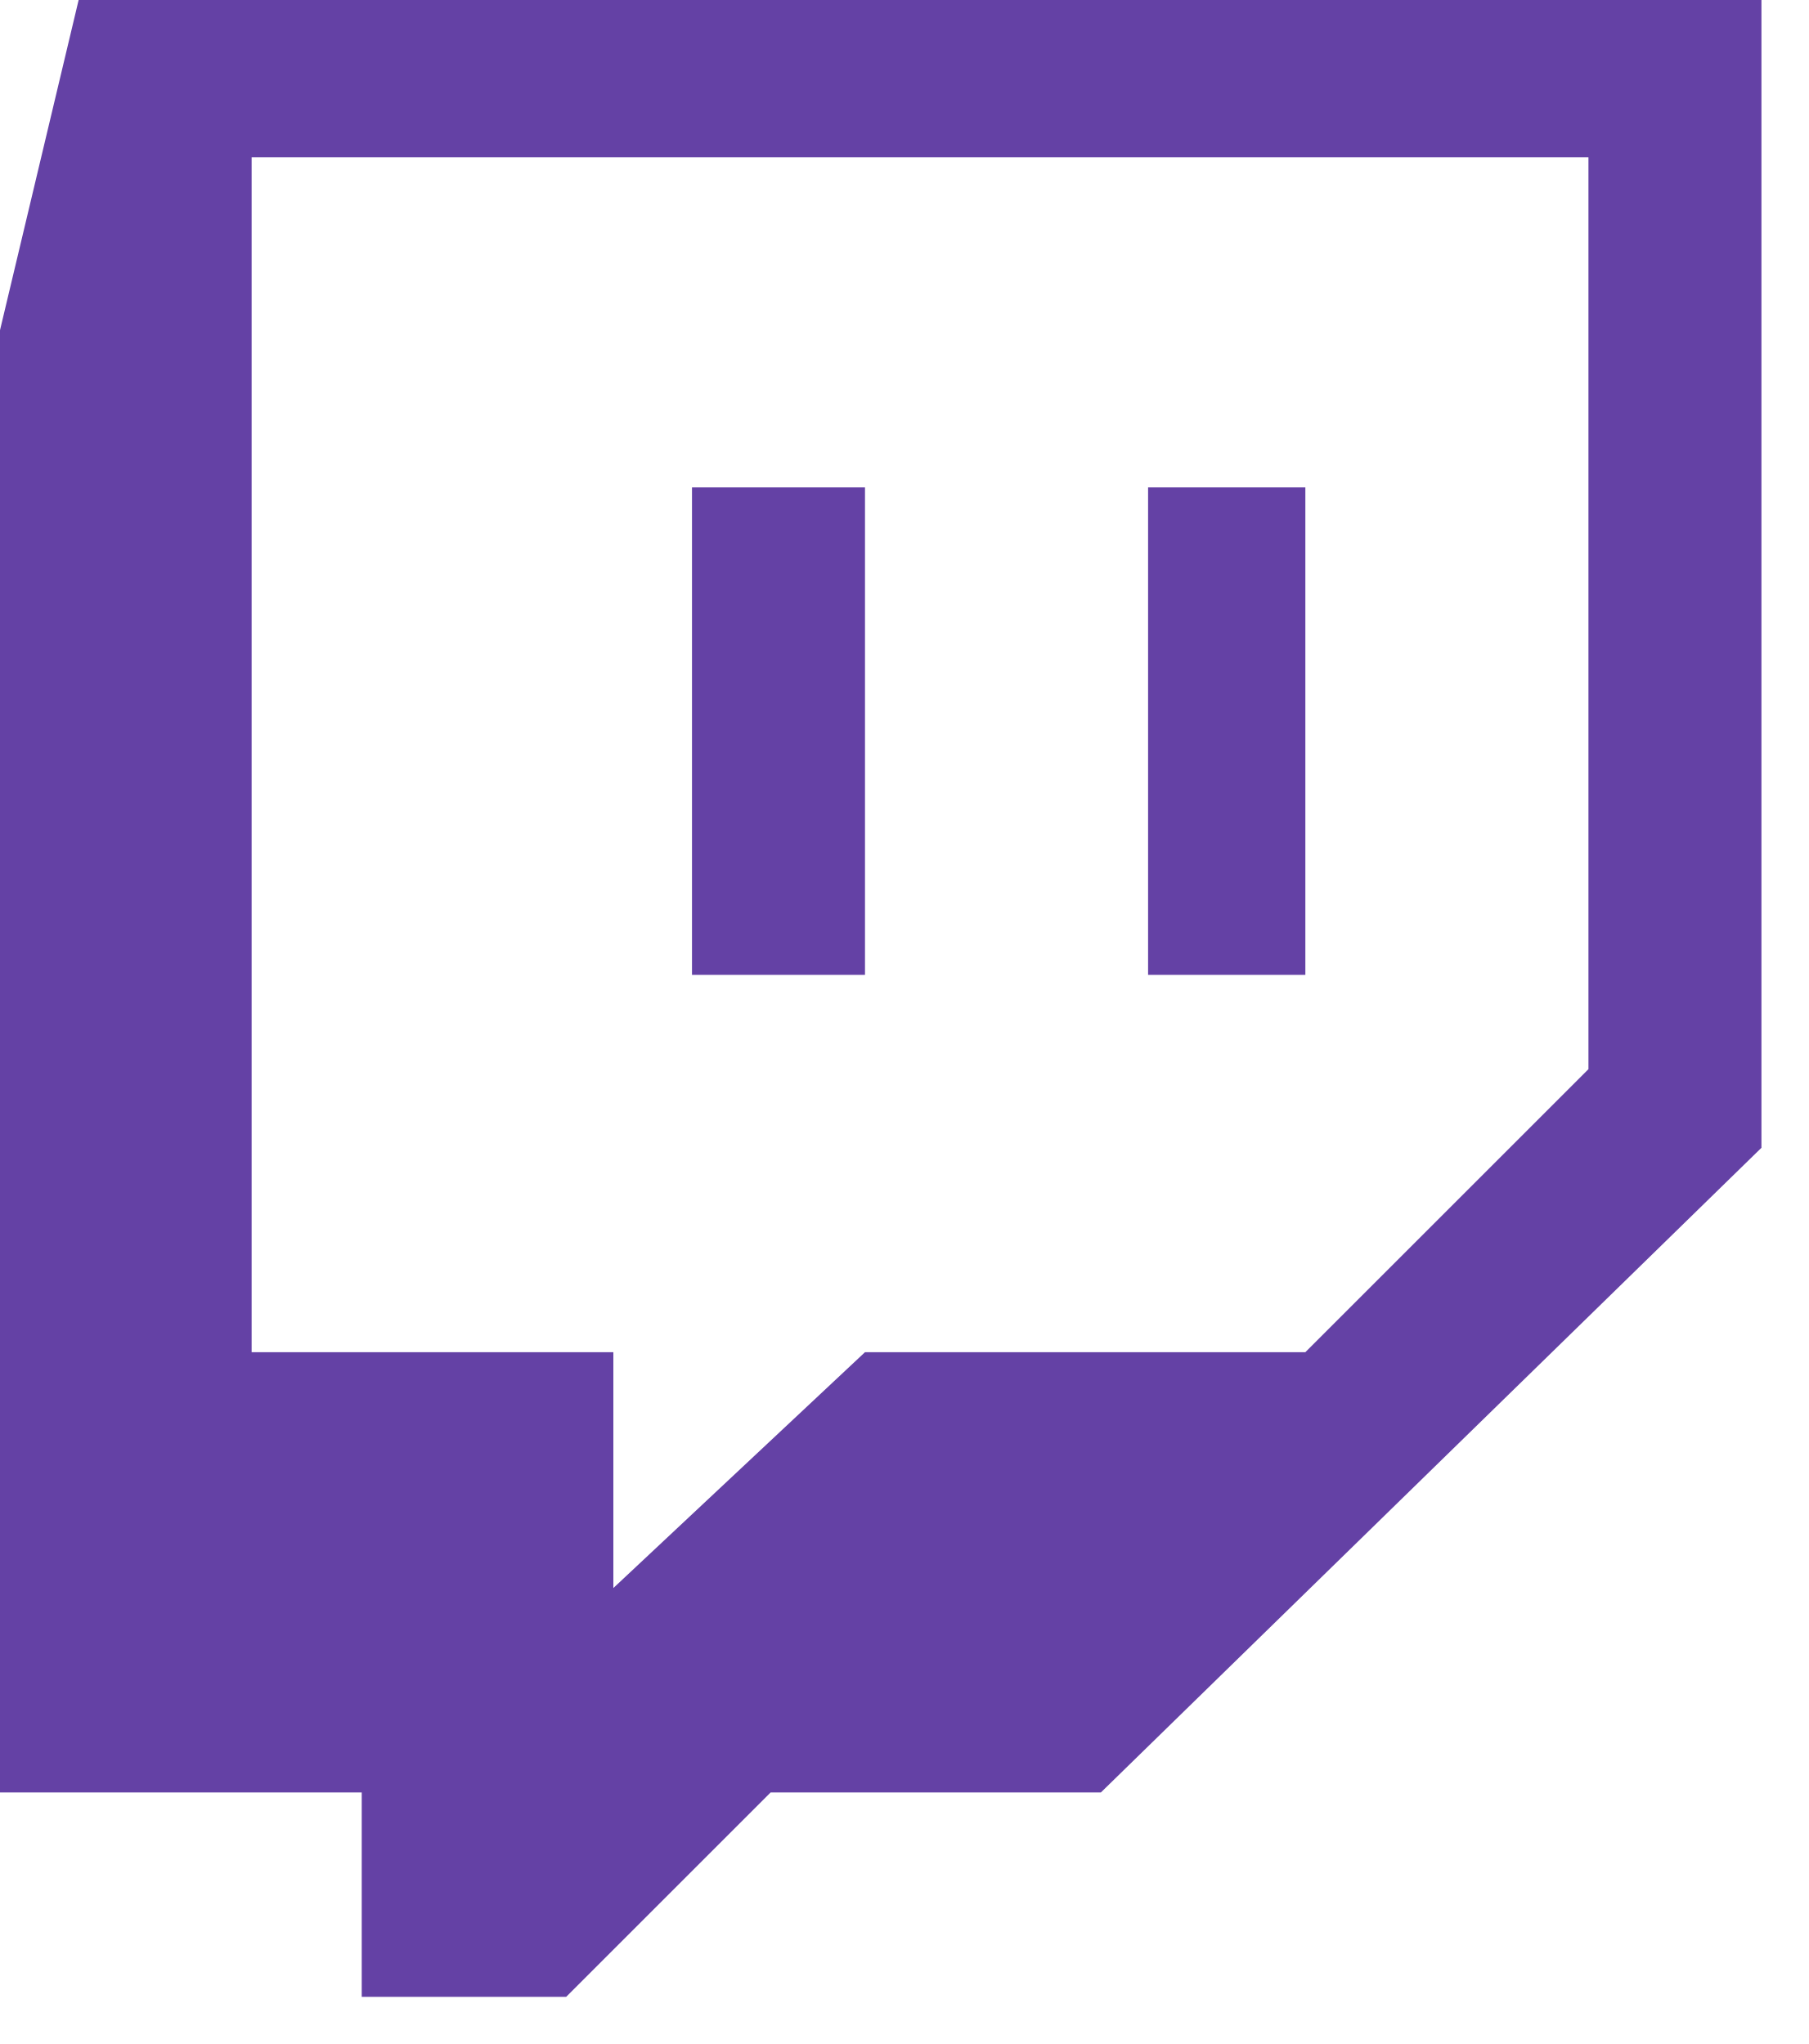
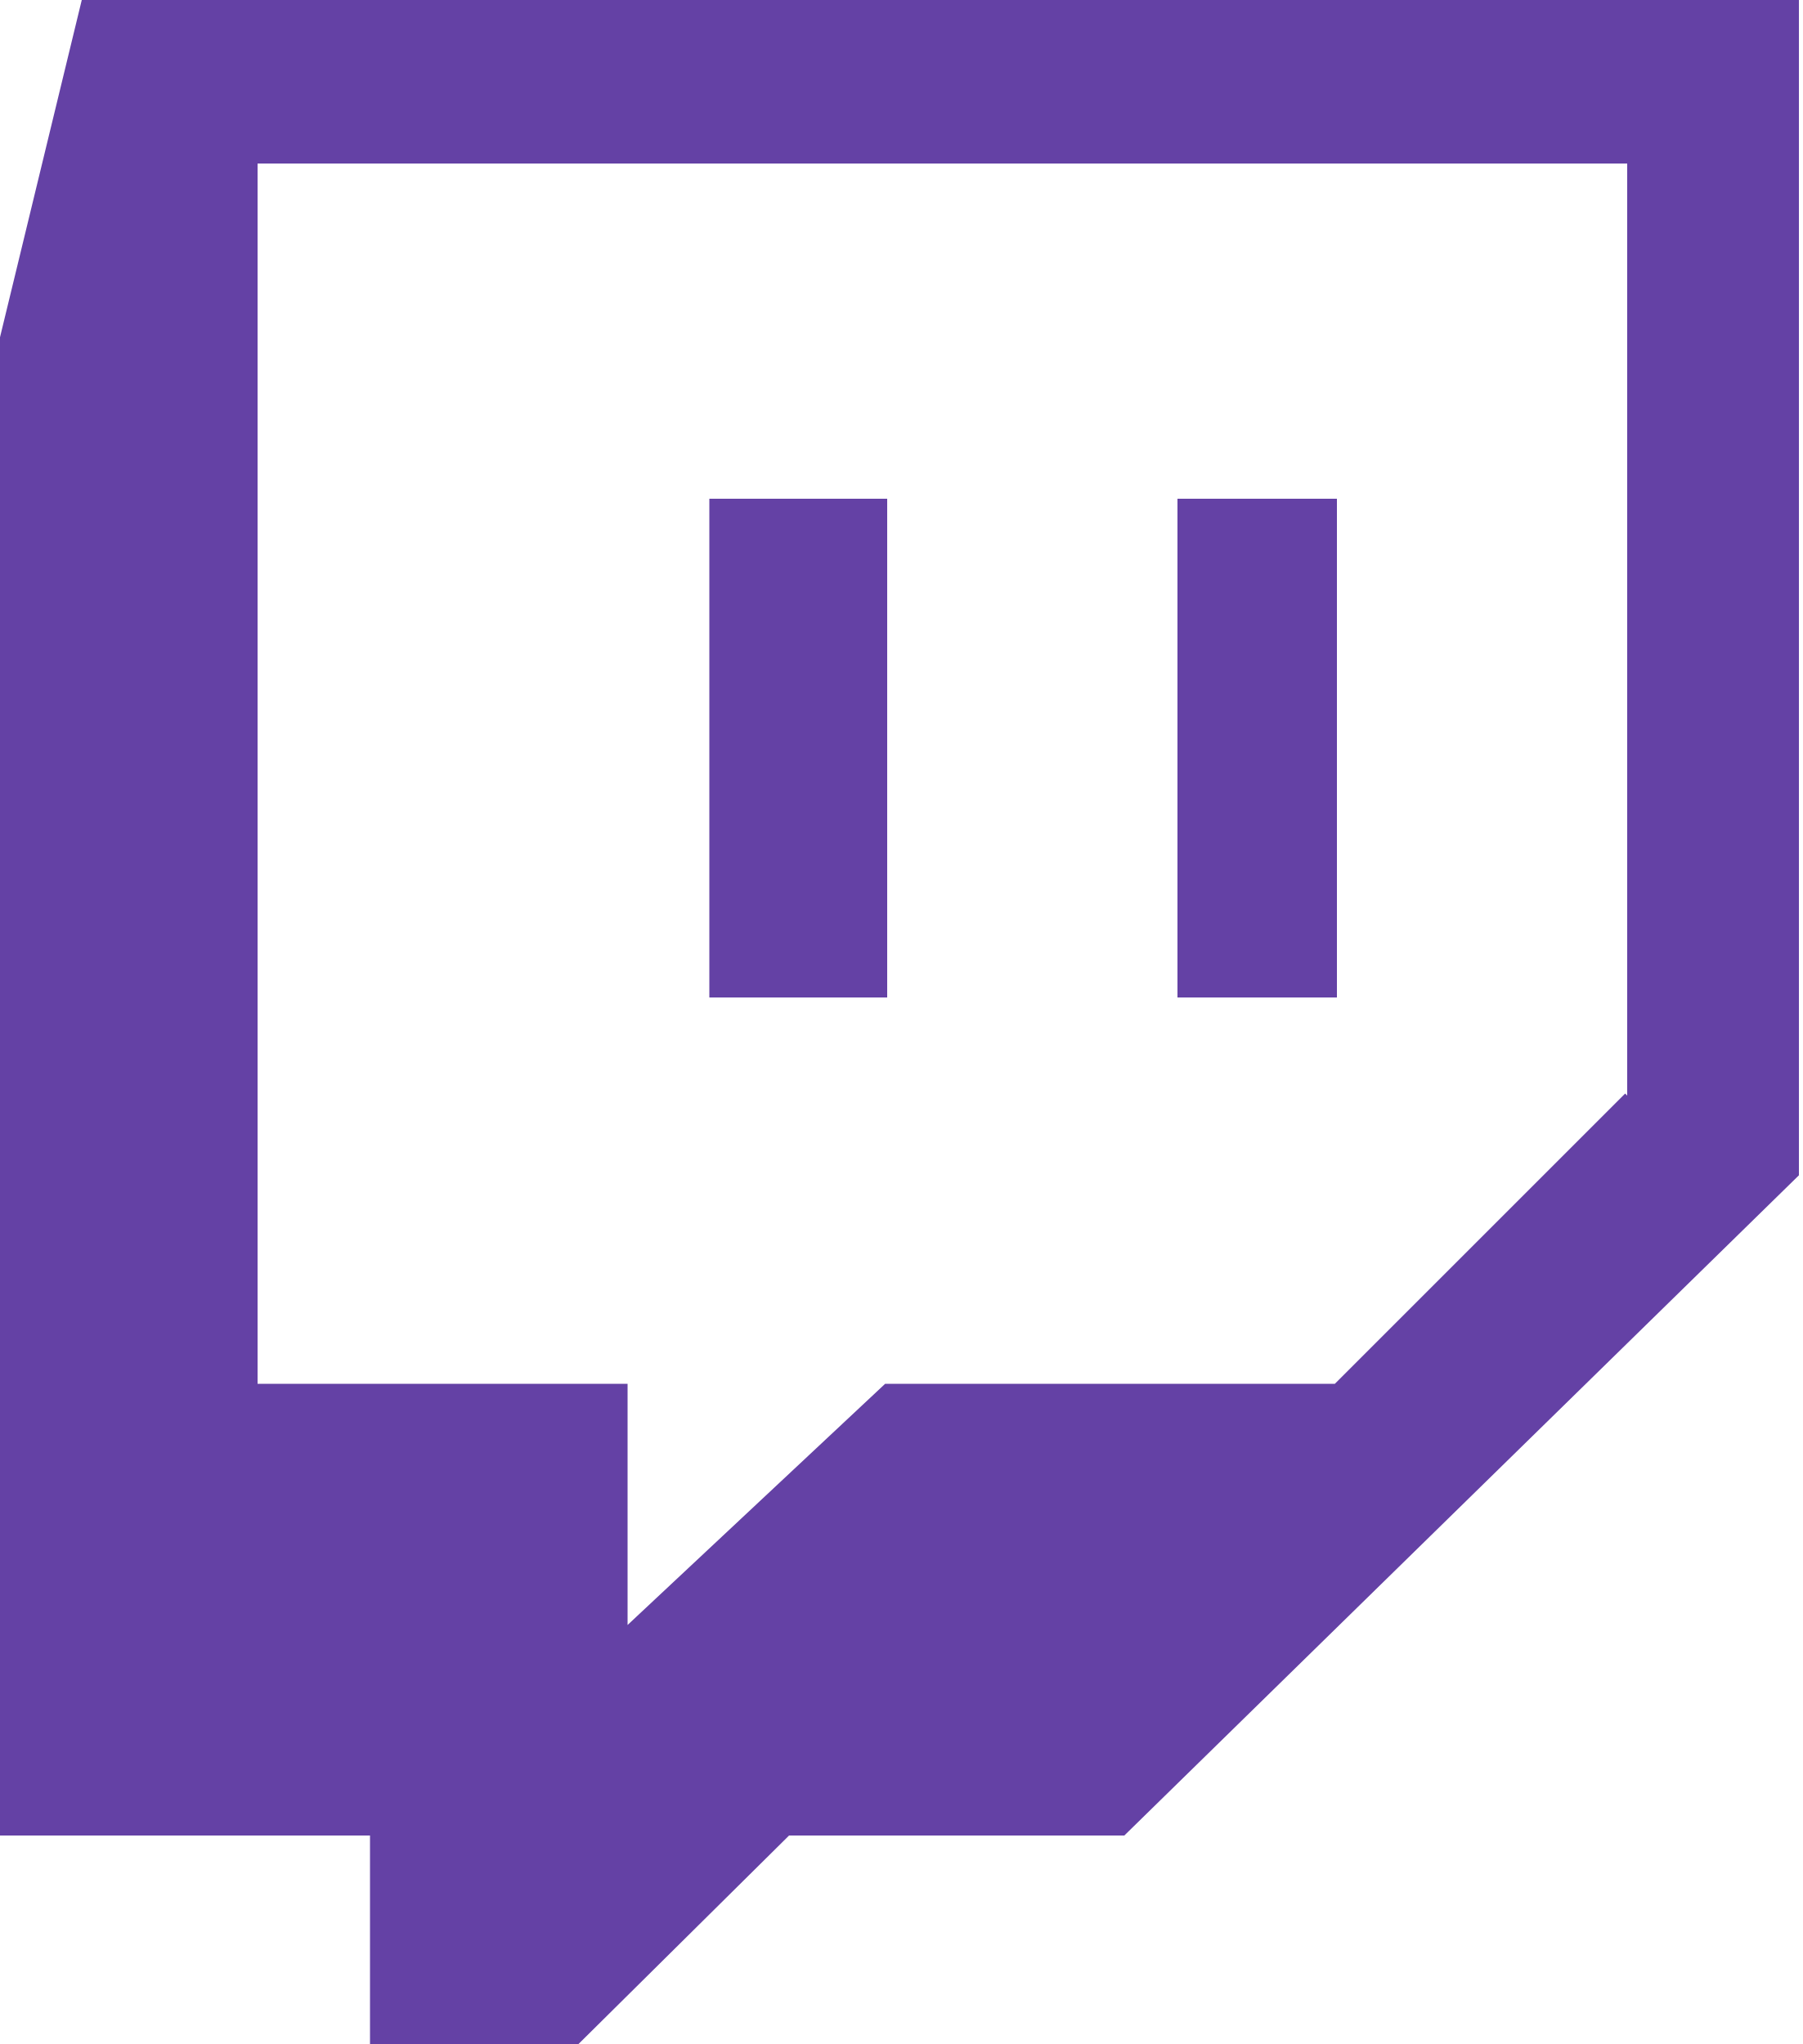
- <svg xmlns="http://www.w3.org/2000/svg" height="130" width="115">
-   <path fill="#6441a5" d="M101 68L83 86H55l-16 15V86H16V10h85v58zM5 0L0 21v93h23v13h13l13-13h21l42-41V0H5zm39 62h11V31H44v31zm29 0h10V31H73v31z" />
+ <svg xmlns="http://www.w3.org/2000/svg" width="88.2" height="100">
+   <path fill="#6441a5" d="M79.5 53.5L65.3 67.7h-22L30.7 79.5V67.7H12.6V8h67v45.6zM4 0L0 16.5v73.3h18.1V100h10.2l10.3-10.2H55l33-32.3V0H4zm30.7 48.8h8.7V24.4h-8.7v24.4zm22.9 0h7.8V24.4h-7.8v24.4z" />
</svg>
